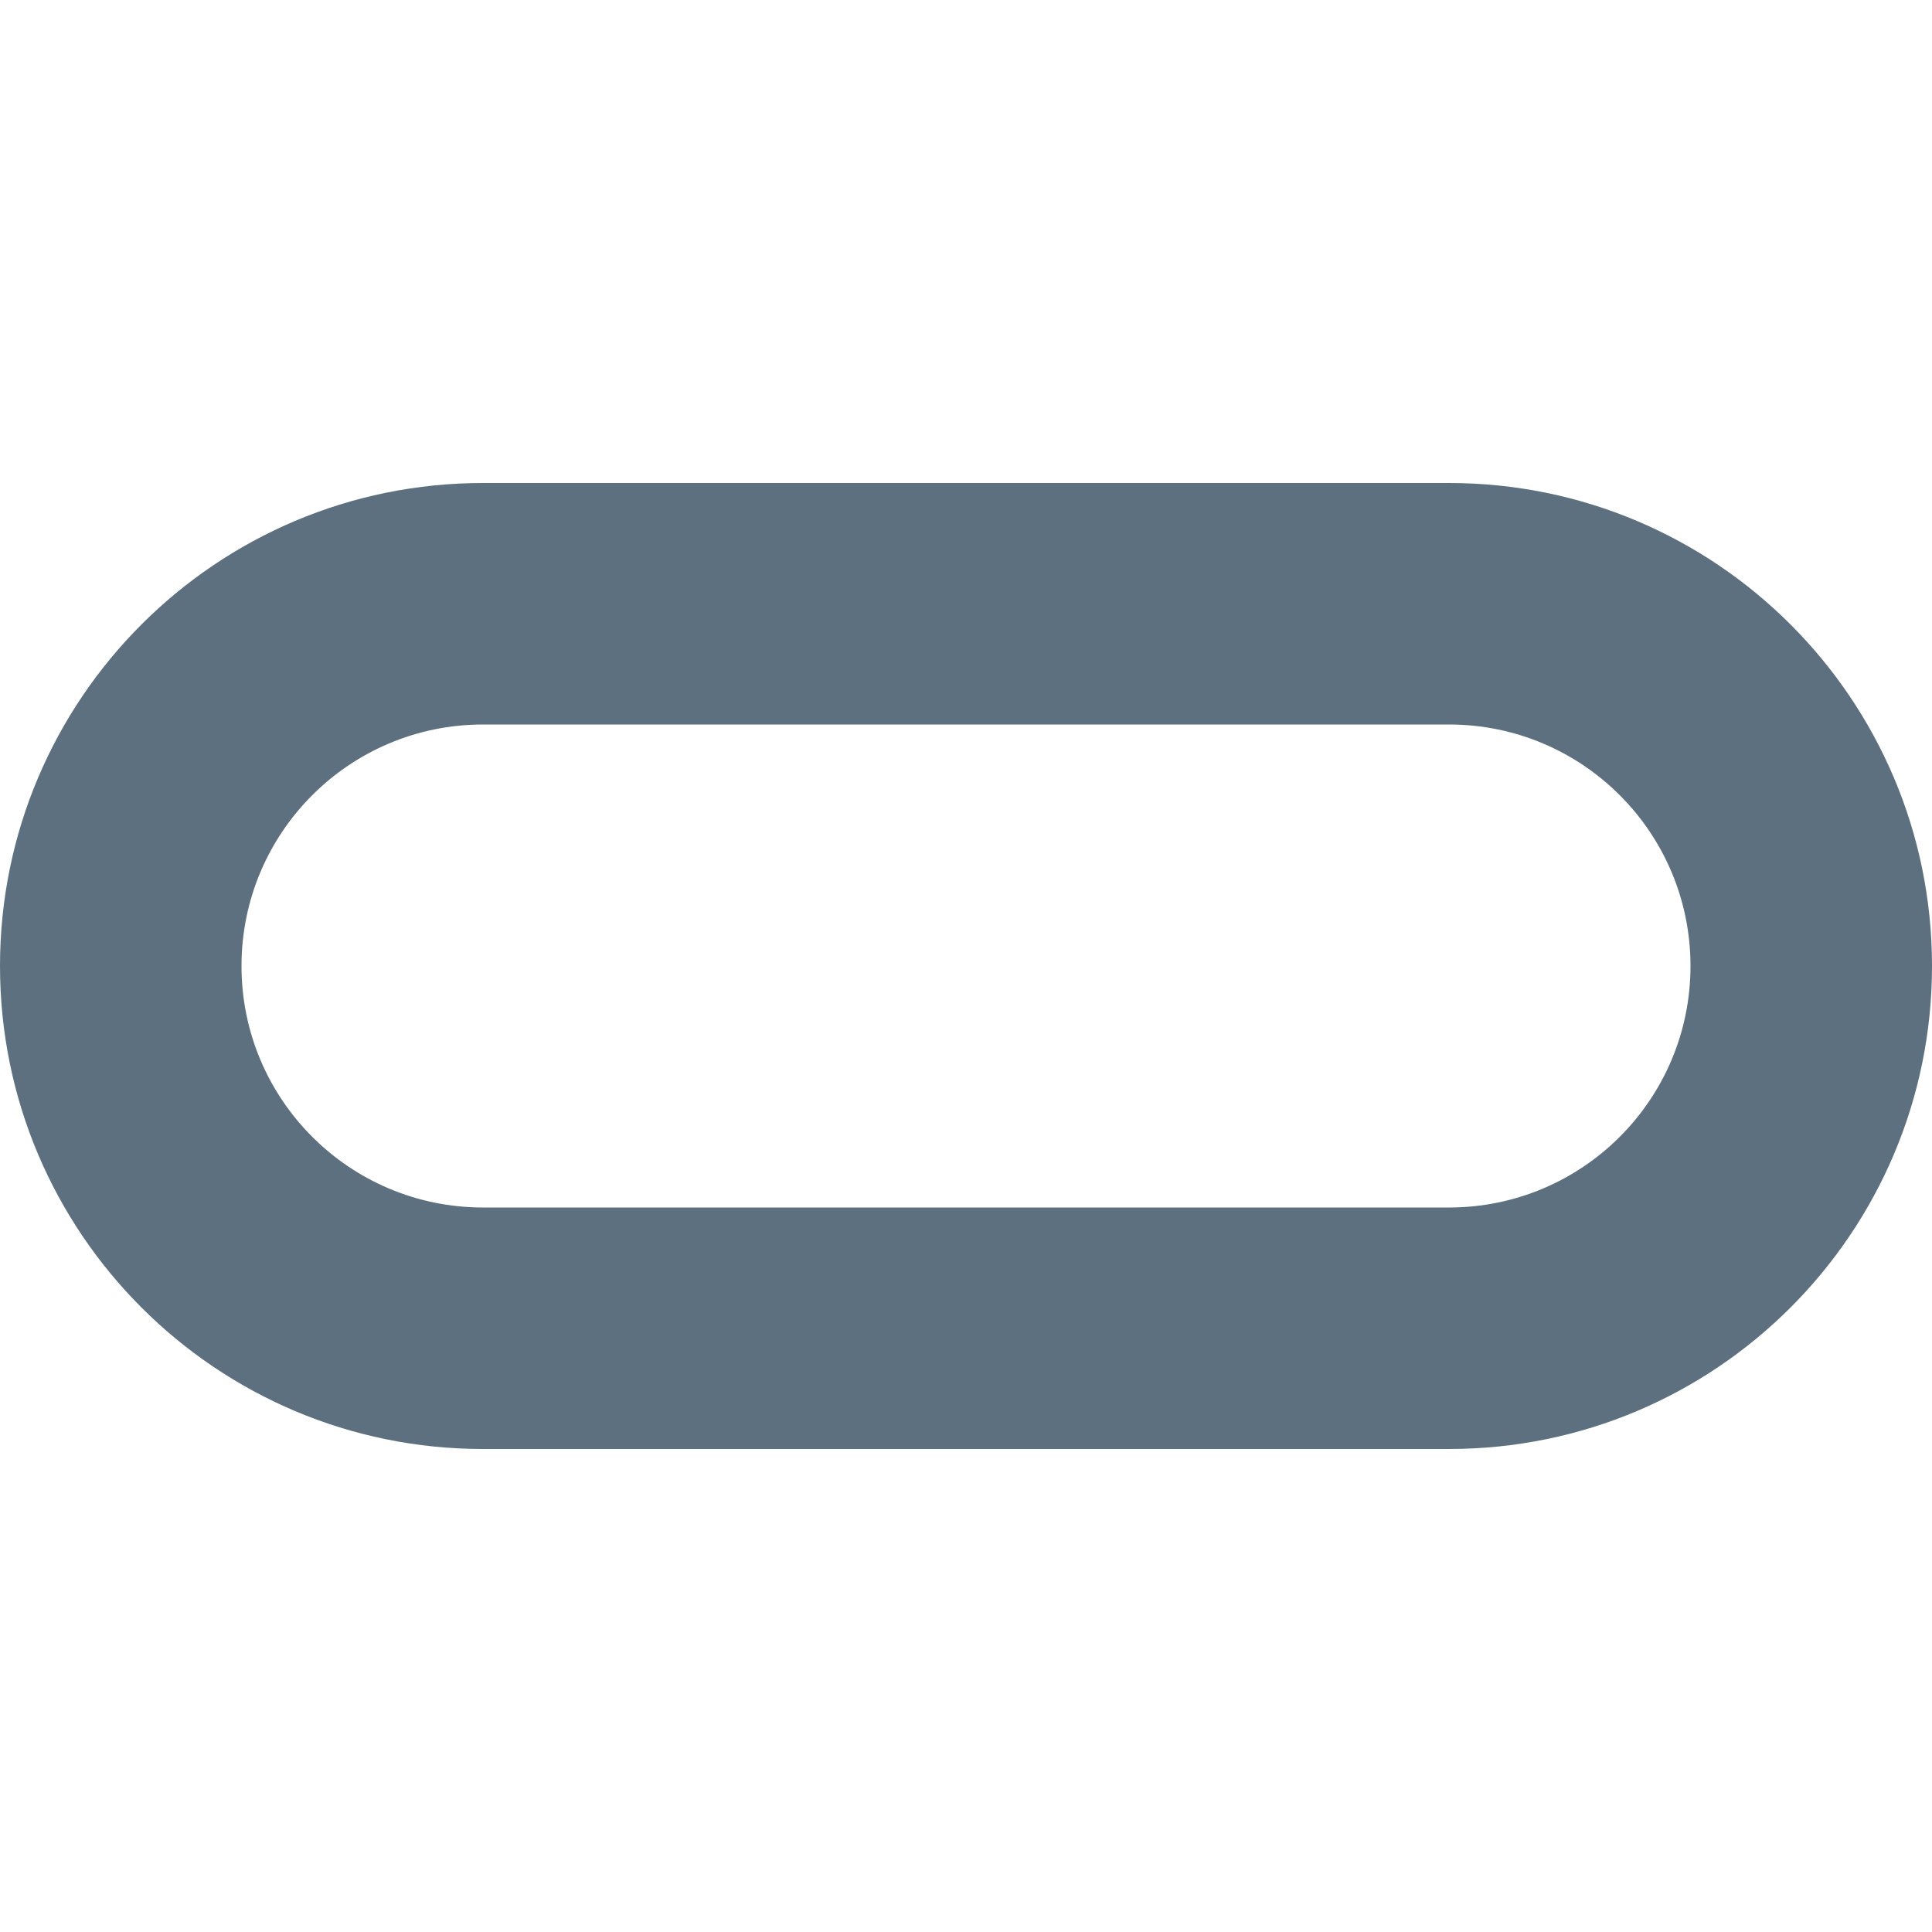
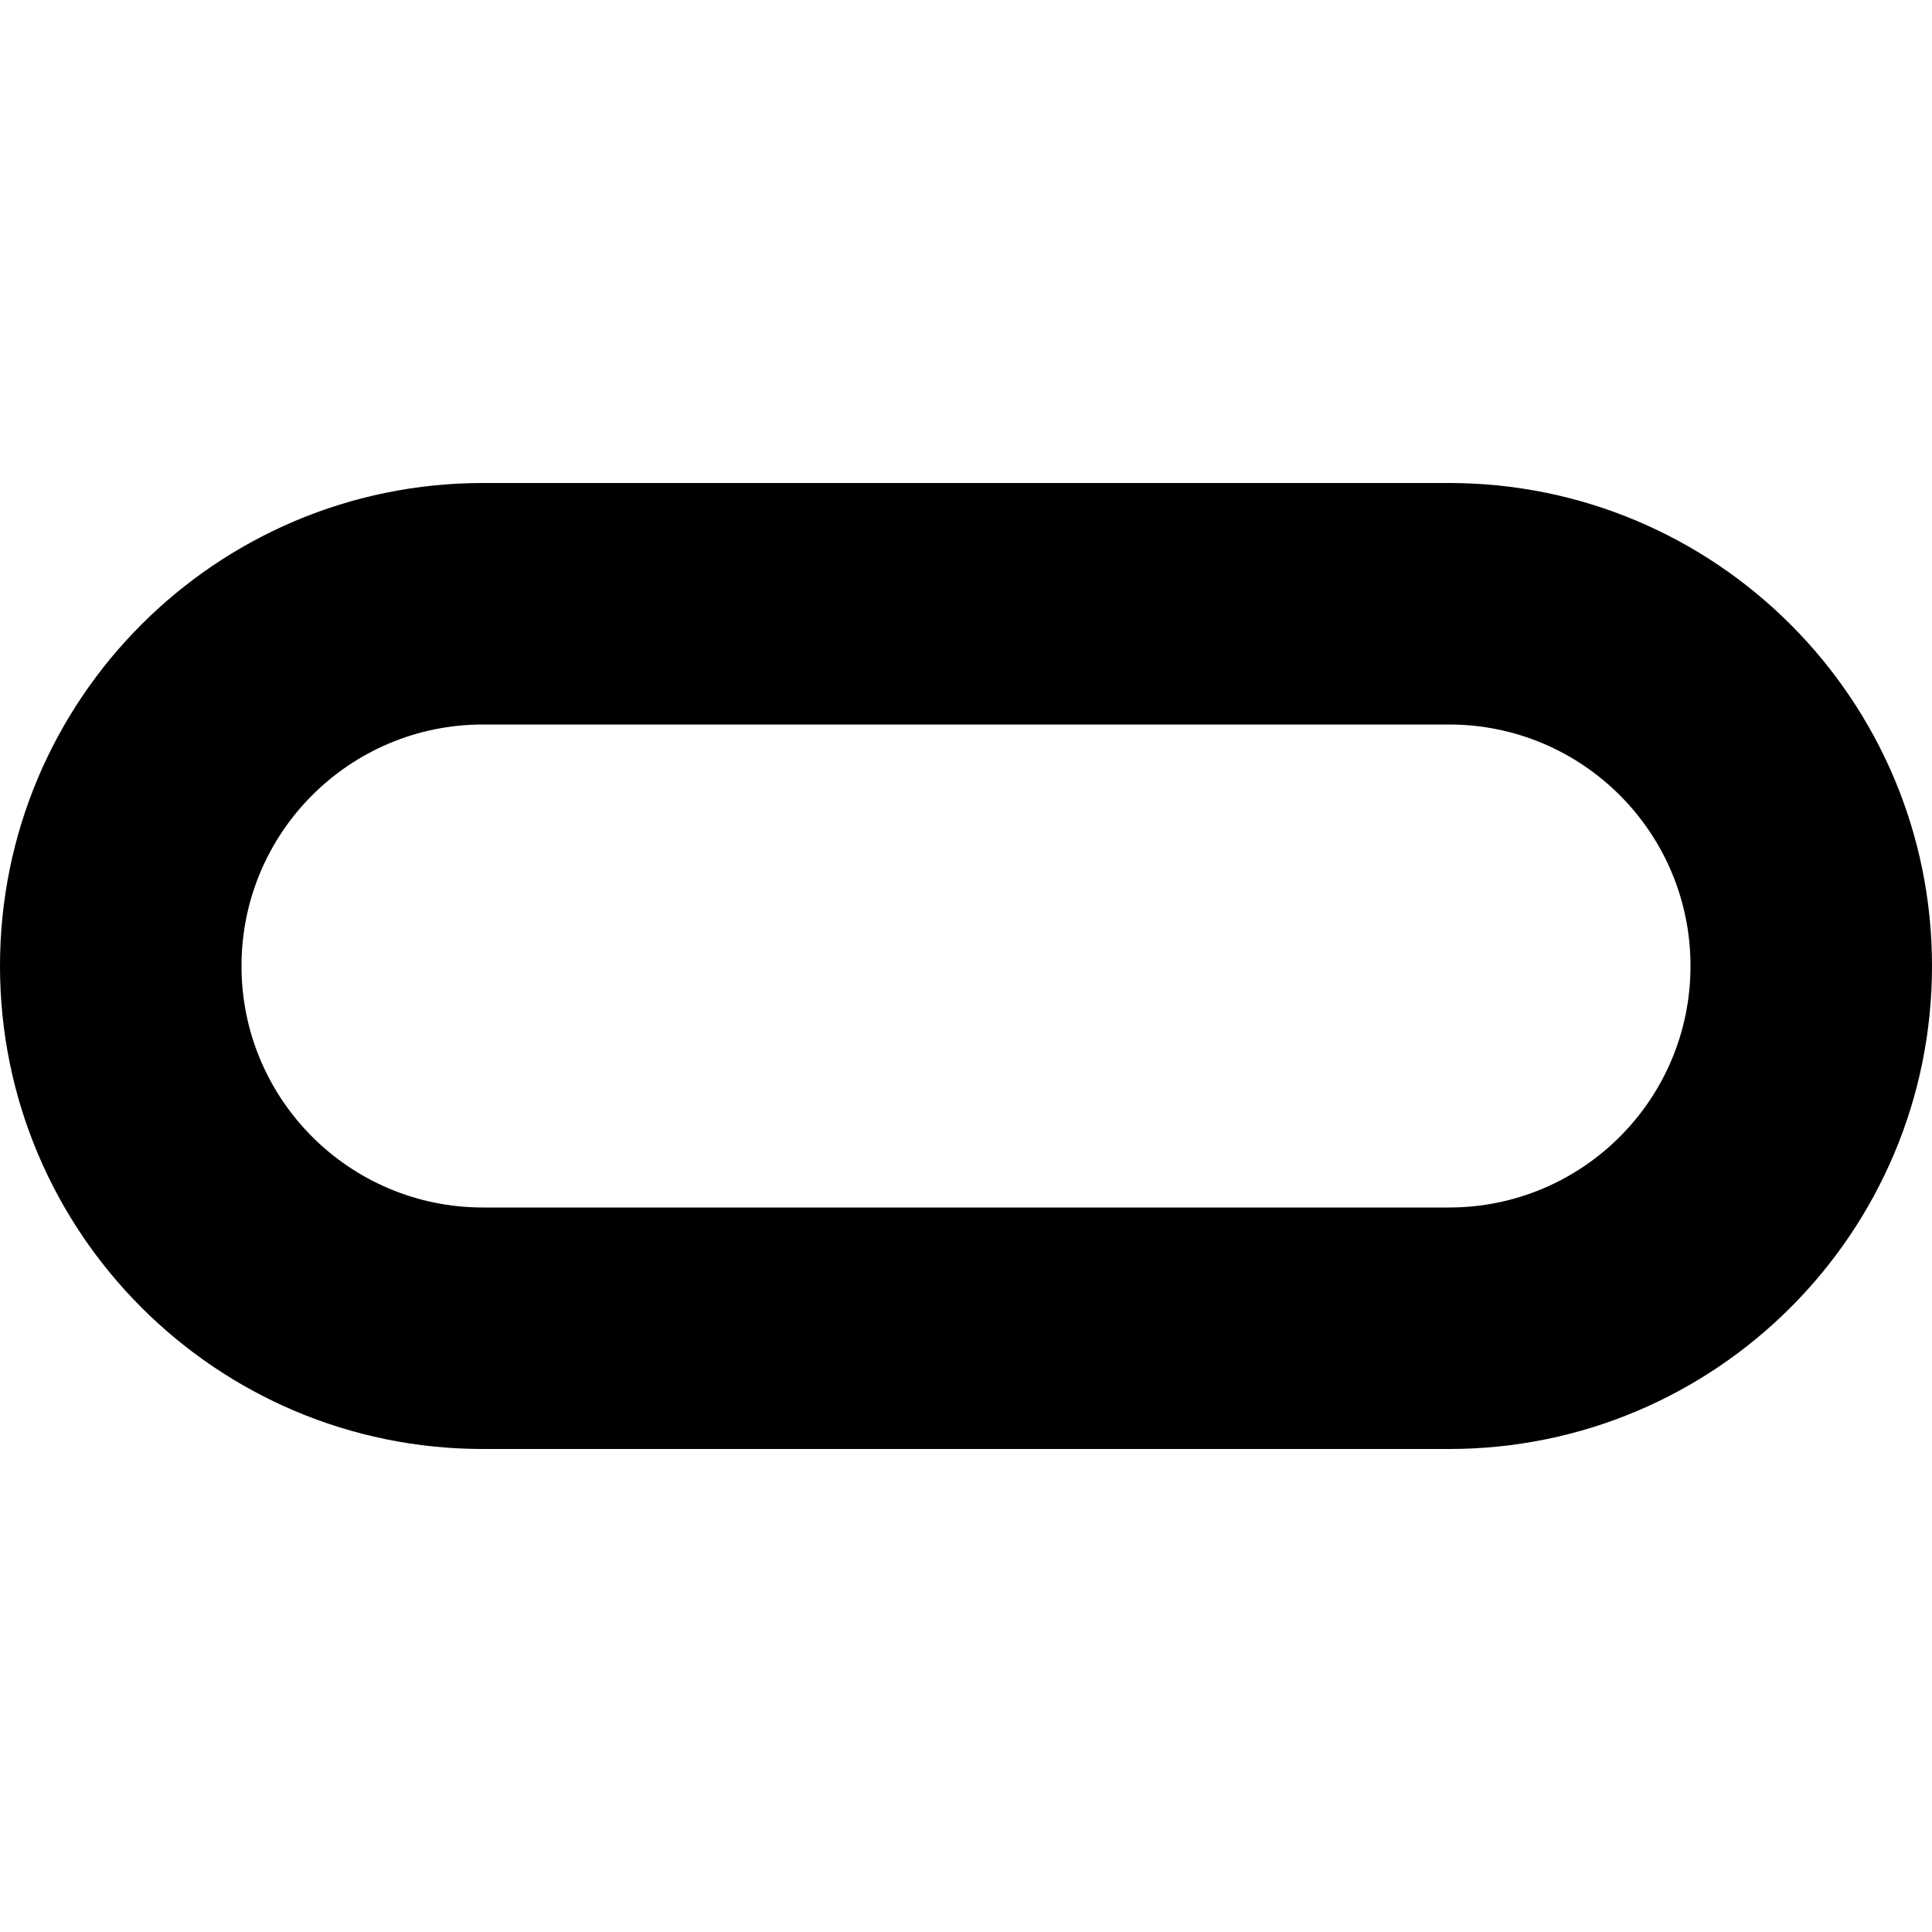
<svg xmlns="http://www.w3.org/2000/svg" width="16" height="16" viewBox="0 0 16 16" fill="none">
-   <path fill-rule="evenodd" clip-rule="evenodd" d="M12 6H4C2.895 6 2 6.895 2 8C2 9.105 2.895 10 4 10H12C13.105 10 14 9.105 14 8C14 6.895 13.105 6 12 6ZM4 4C1.791 4 0 5.791 0 8C0 10.209 1.791 12 4 12H12C14.209 12 16 10.209 16 8C16 5.791 14.209 4 12 4H4Z" fill="#5C7080" />
+   <path fill-rule="evenodd" clip-rule="evenodd" d="M12 6H4C2.895 6 2 6.895 2 8C2 9.105 2.895 10 4 10H12C13.105 10 14 9.105 14 8C14 6.895 13.105 6 12 6ZM4 4C1.791 4 0 5.791 0 8C0 10.209 1.791 12 4 12H12C14.209 12 16 10.209 16 8C16 5.791 14.209 4 12 4H4Z" fill="black" />
</svg>
